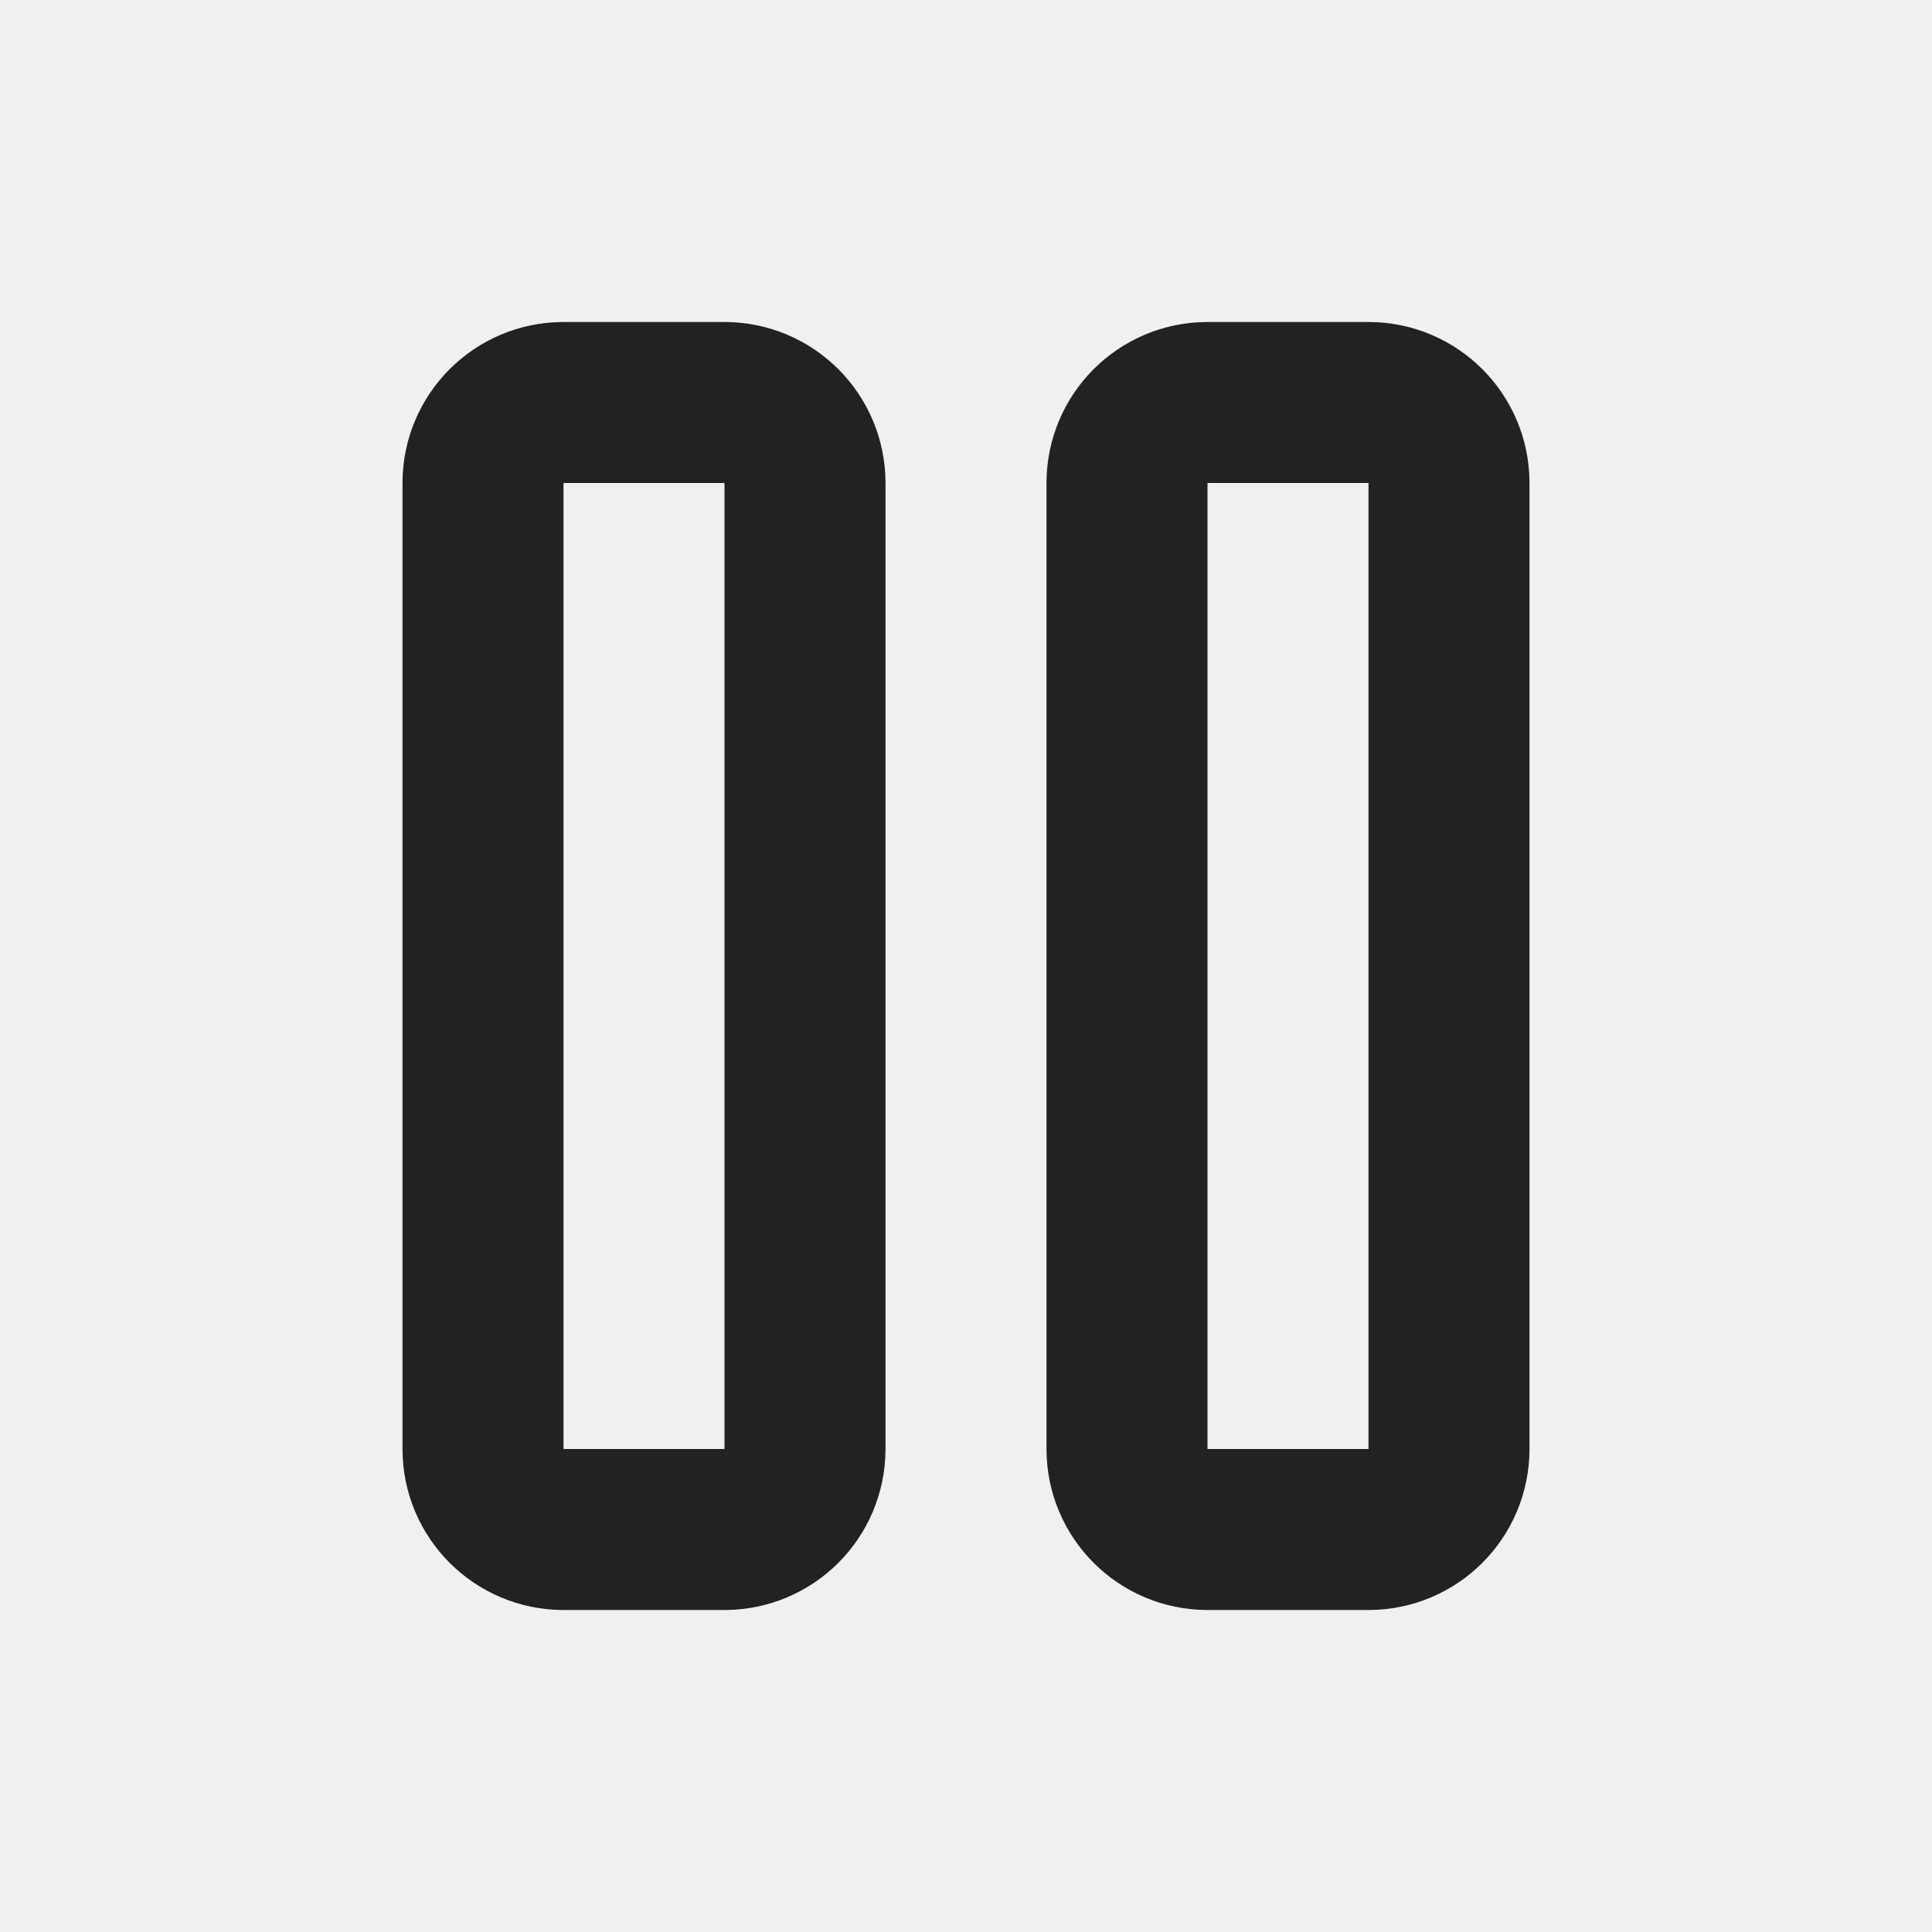
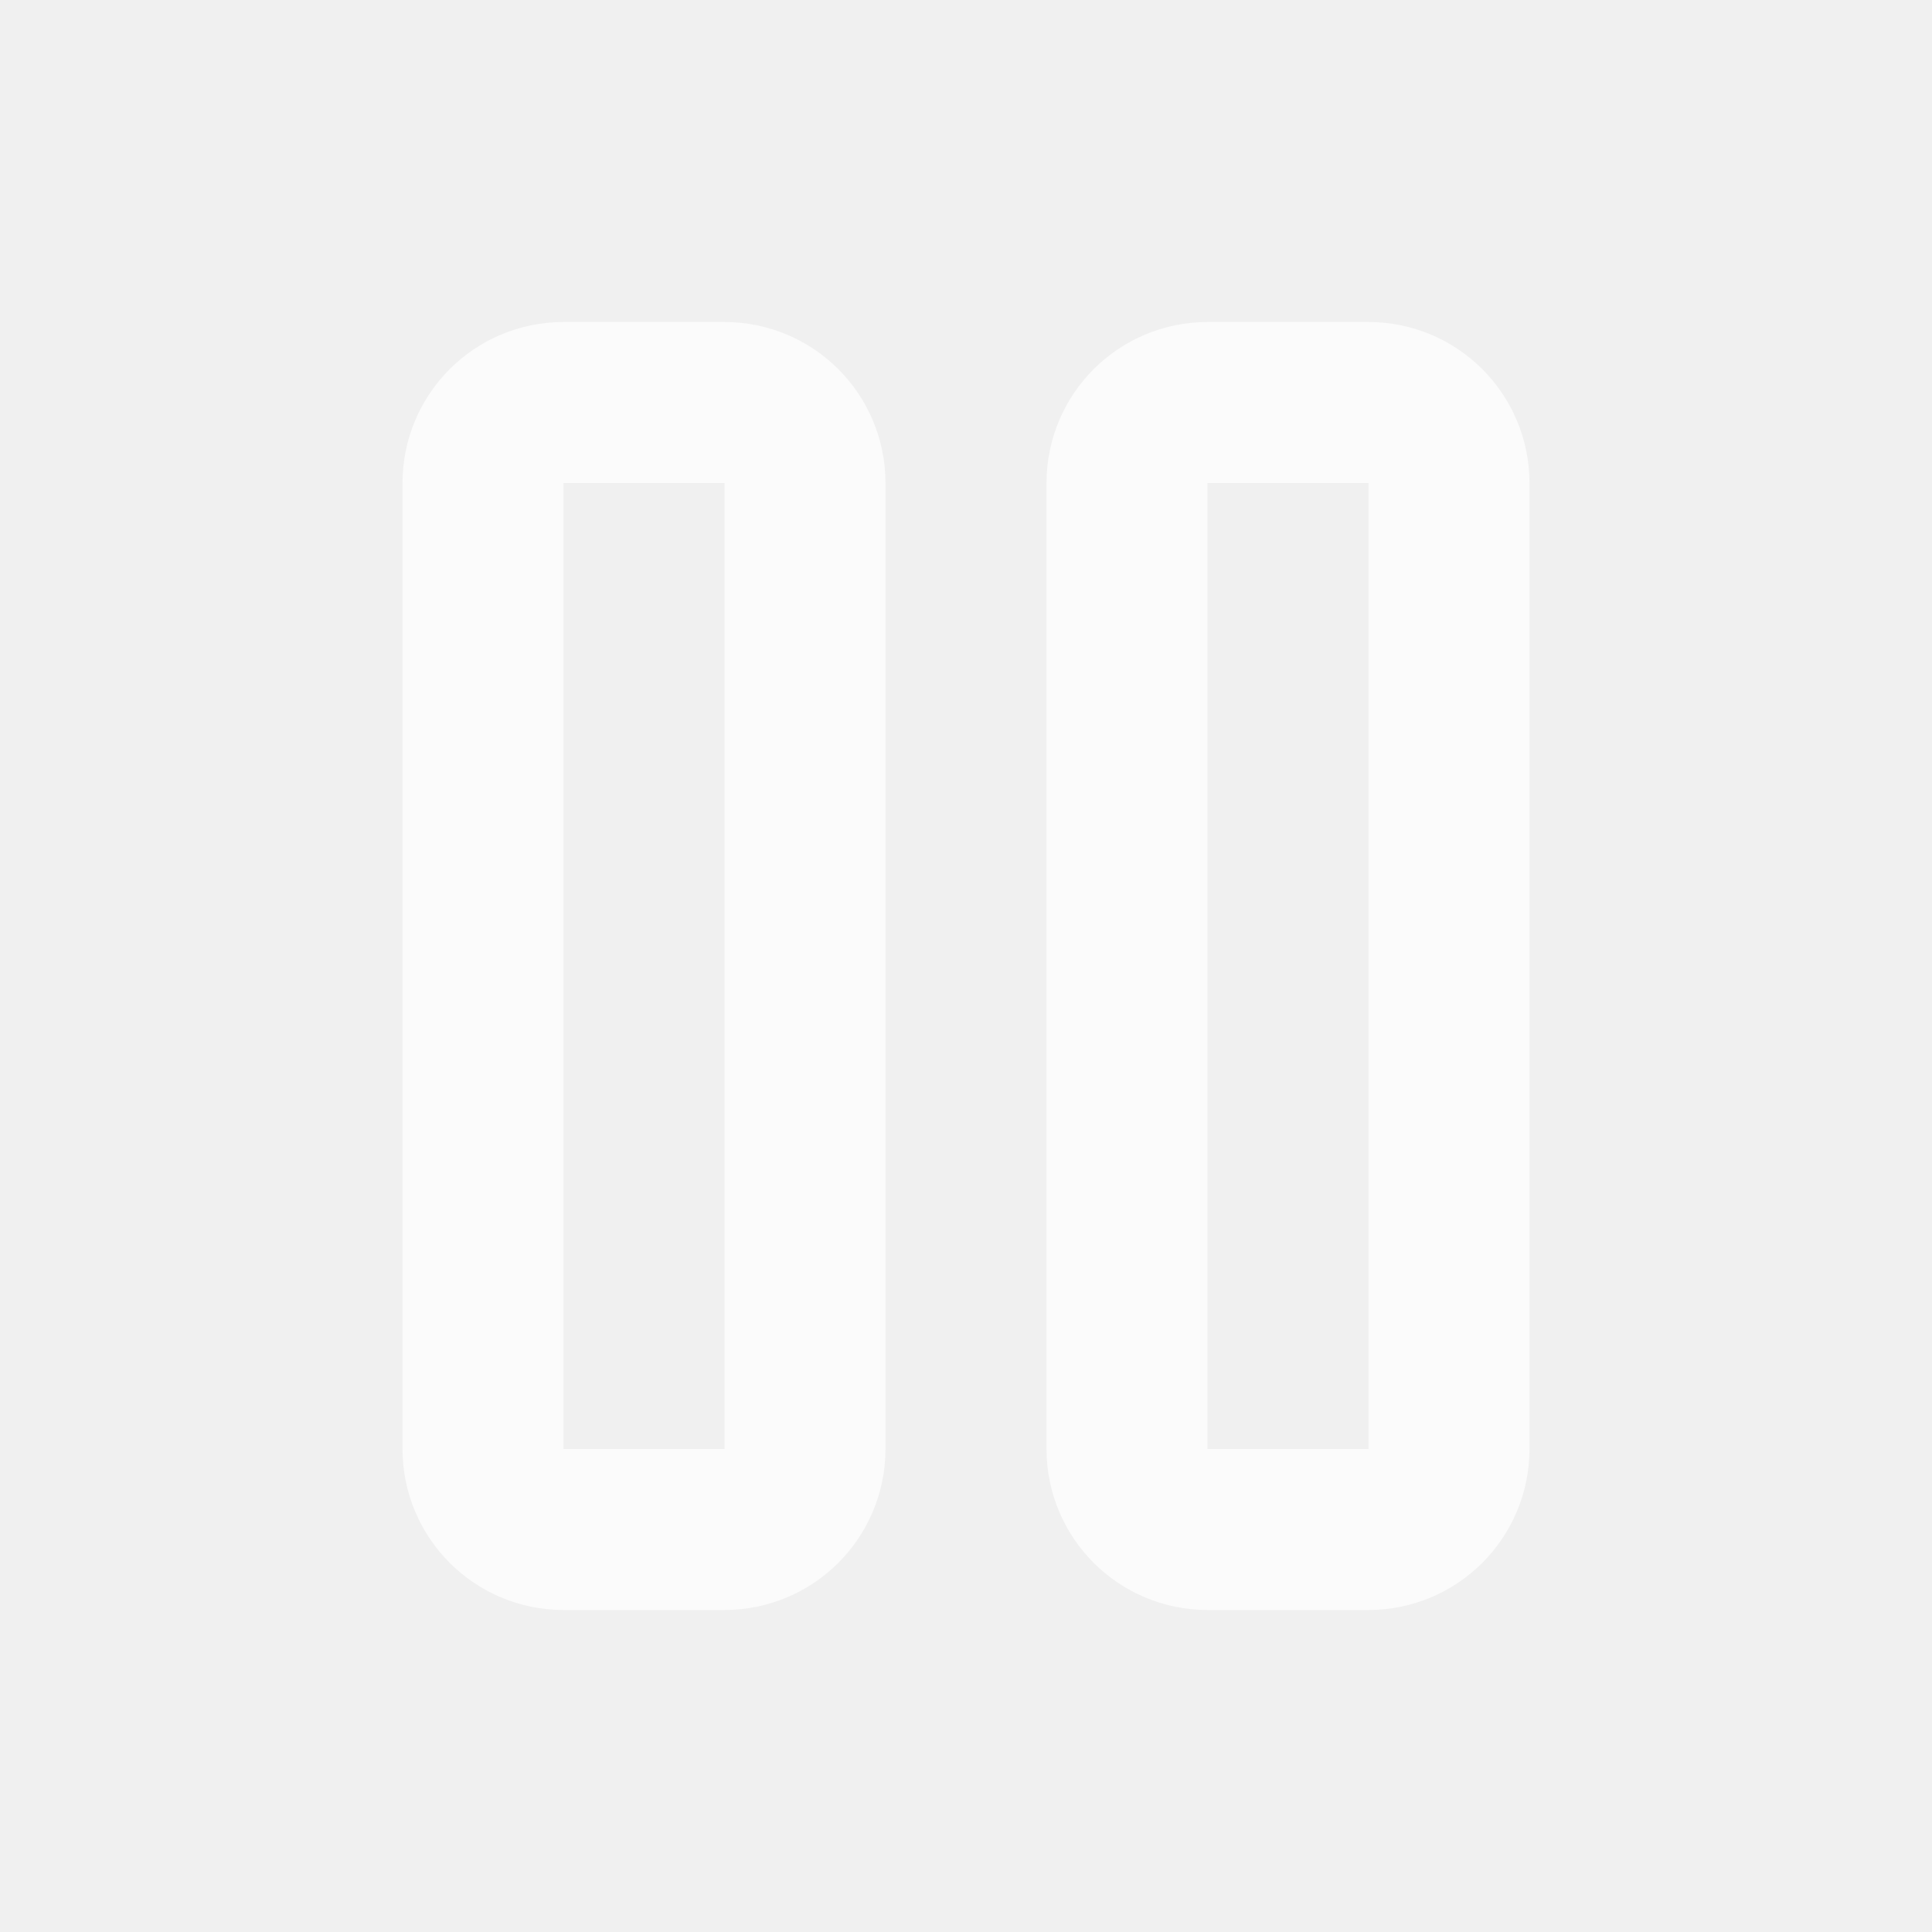
<svg xmlns="http://www.w3.org/2000/svg" width="24" height="24" viewBox="0 0 24 24" fill="none">
-   <rect x="6" y="5" width="4" height="14" rx="1" stroke="#222222" stroke-width="2" stroke-linecap="round" />
-   <rect x="14" y="5" width="4" height="14" rx="1" stroke="#222222" stroke-width="2" stroke-linecap="round" />
+   <g opacity="0.7">
+     <rect x="6" y="5" width="4" height="14" rx="1" stroke="white" stroke-width="2" stroke-linecap="round" />
+     <rect x="14" y="5" width="4" height="14" rx="1" stroke="white" stroke-width="2" stroke-linecap="round" />
+   </g>
</svg>
